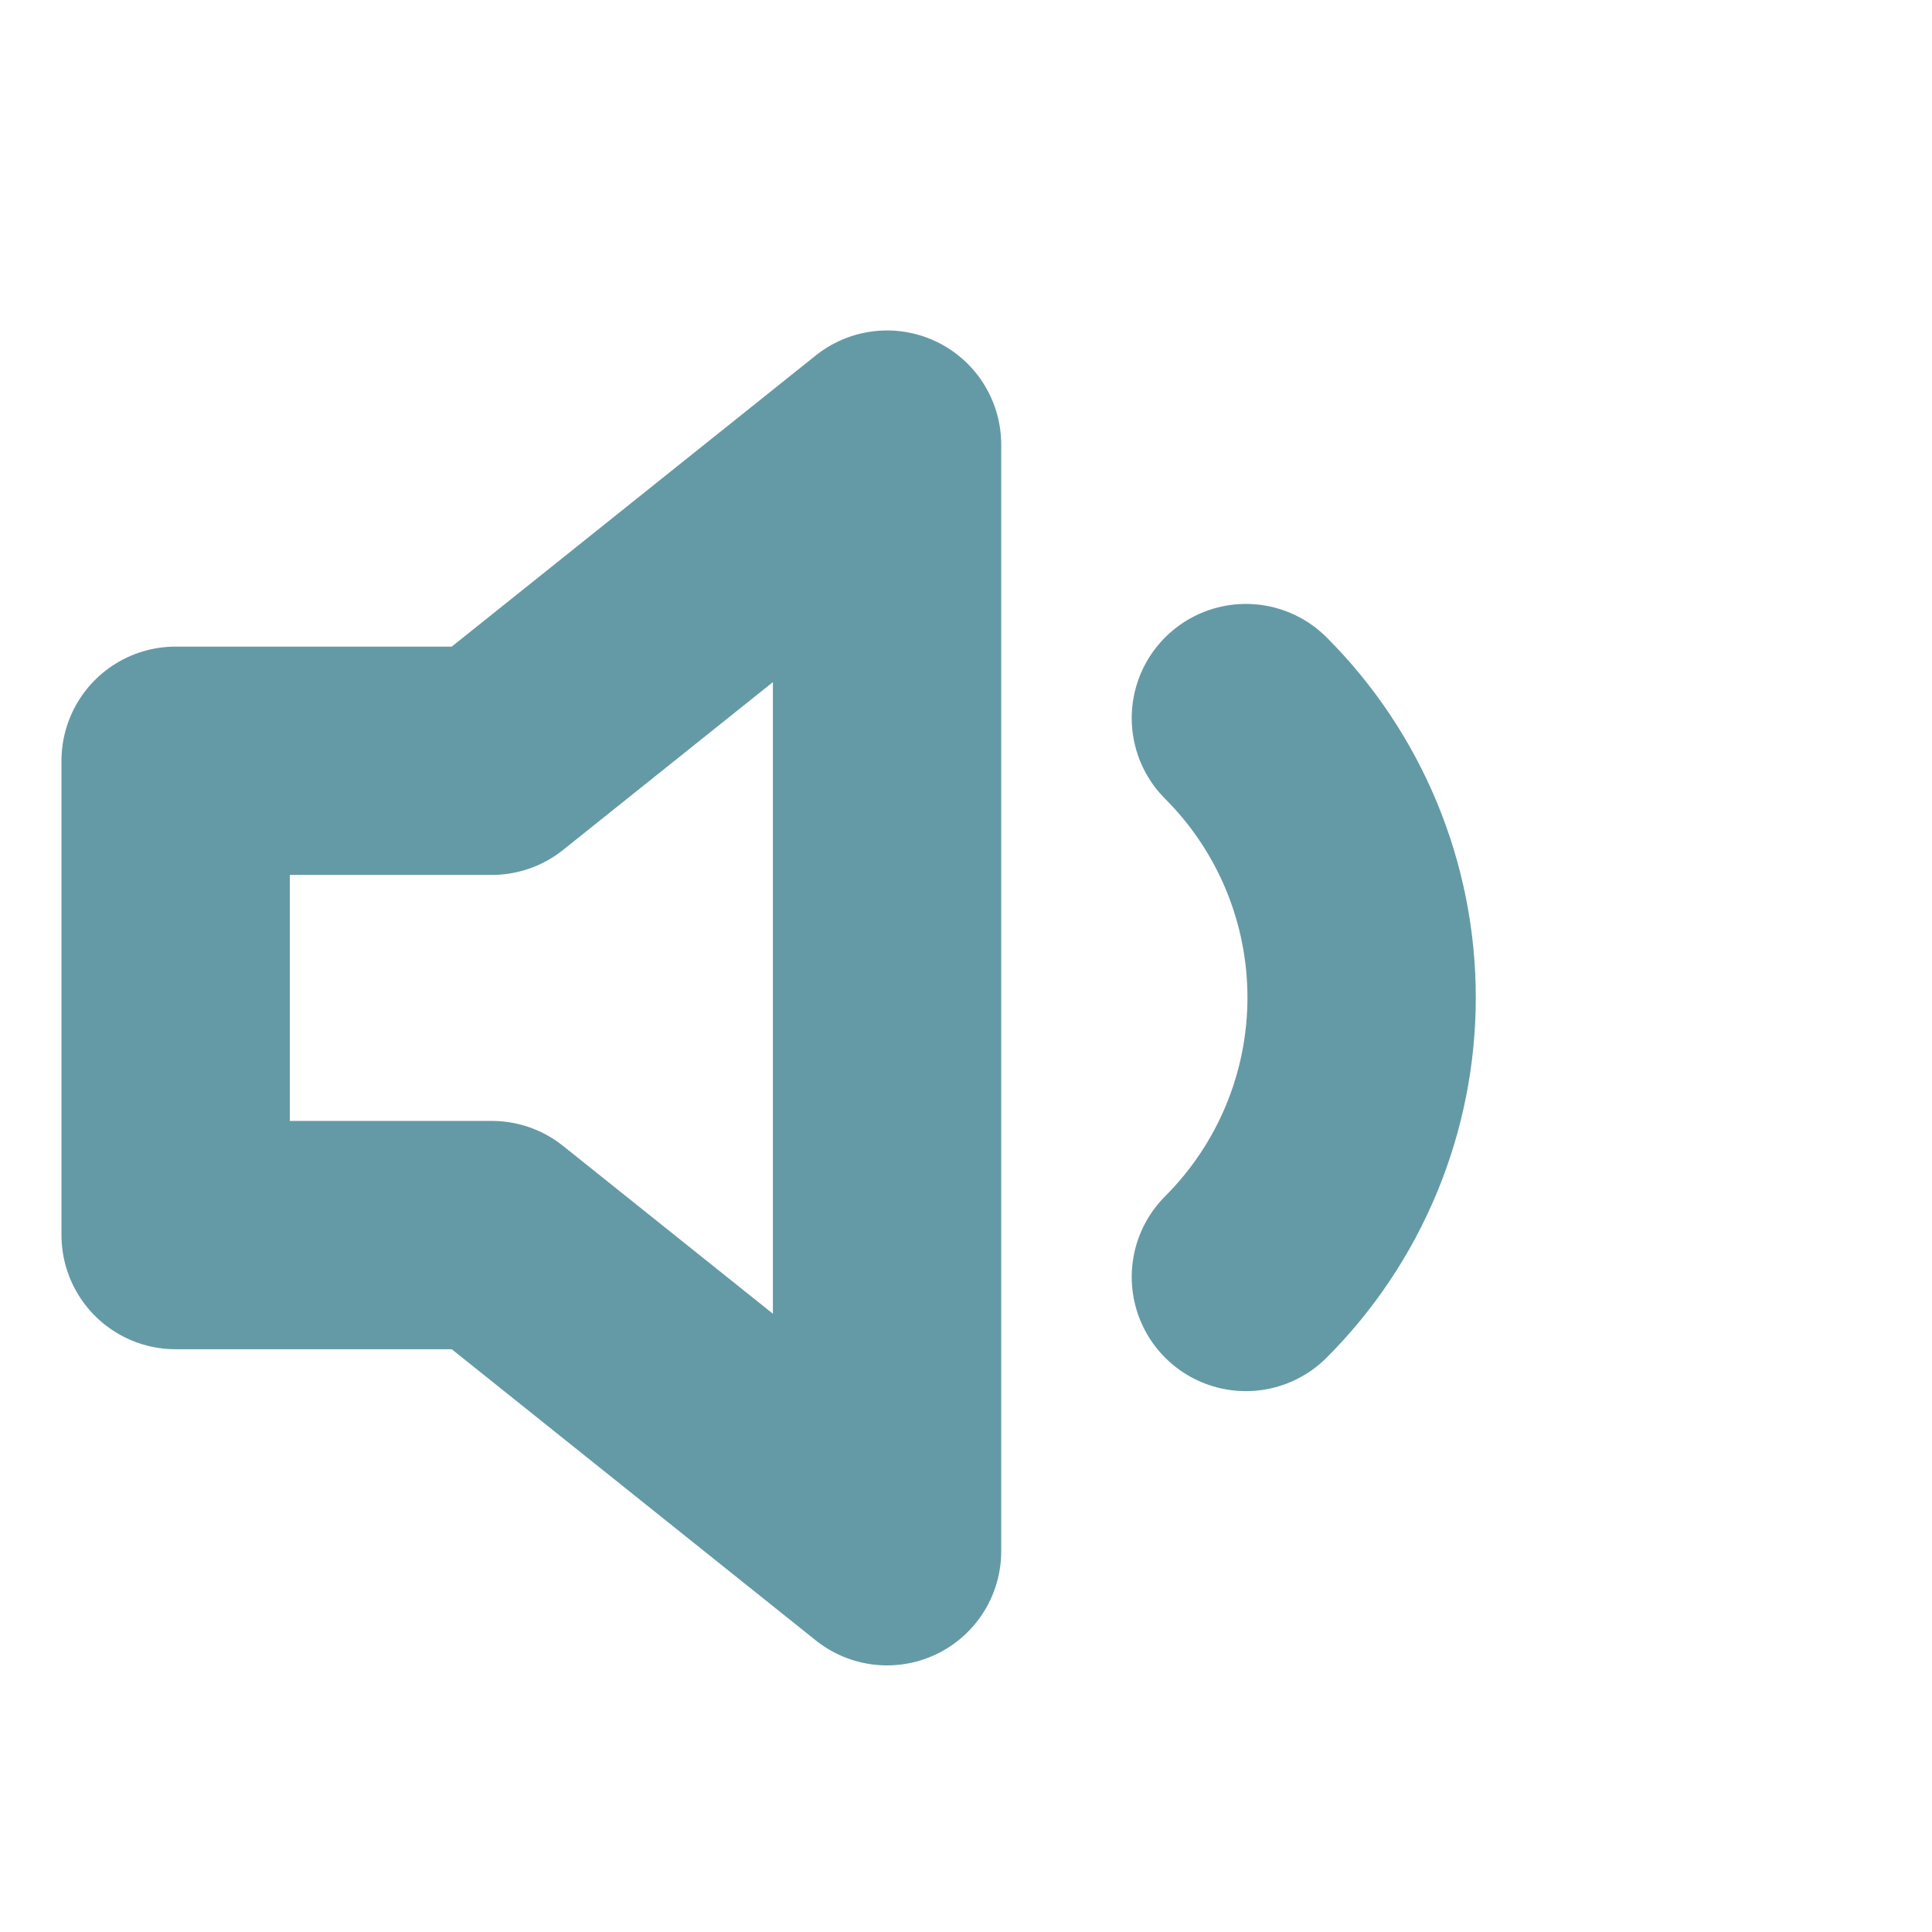
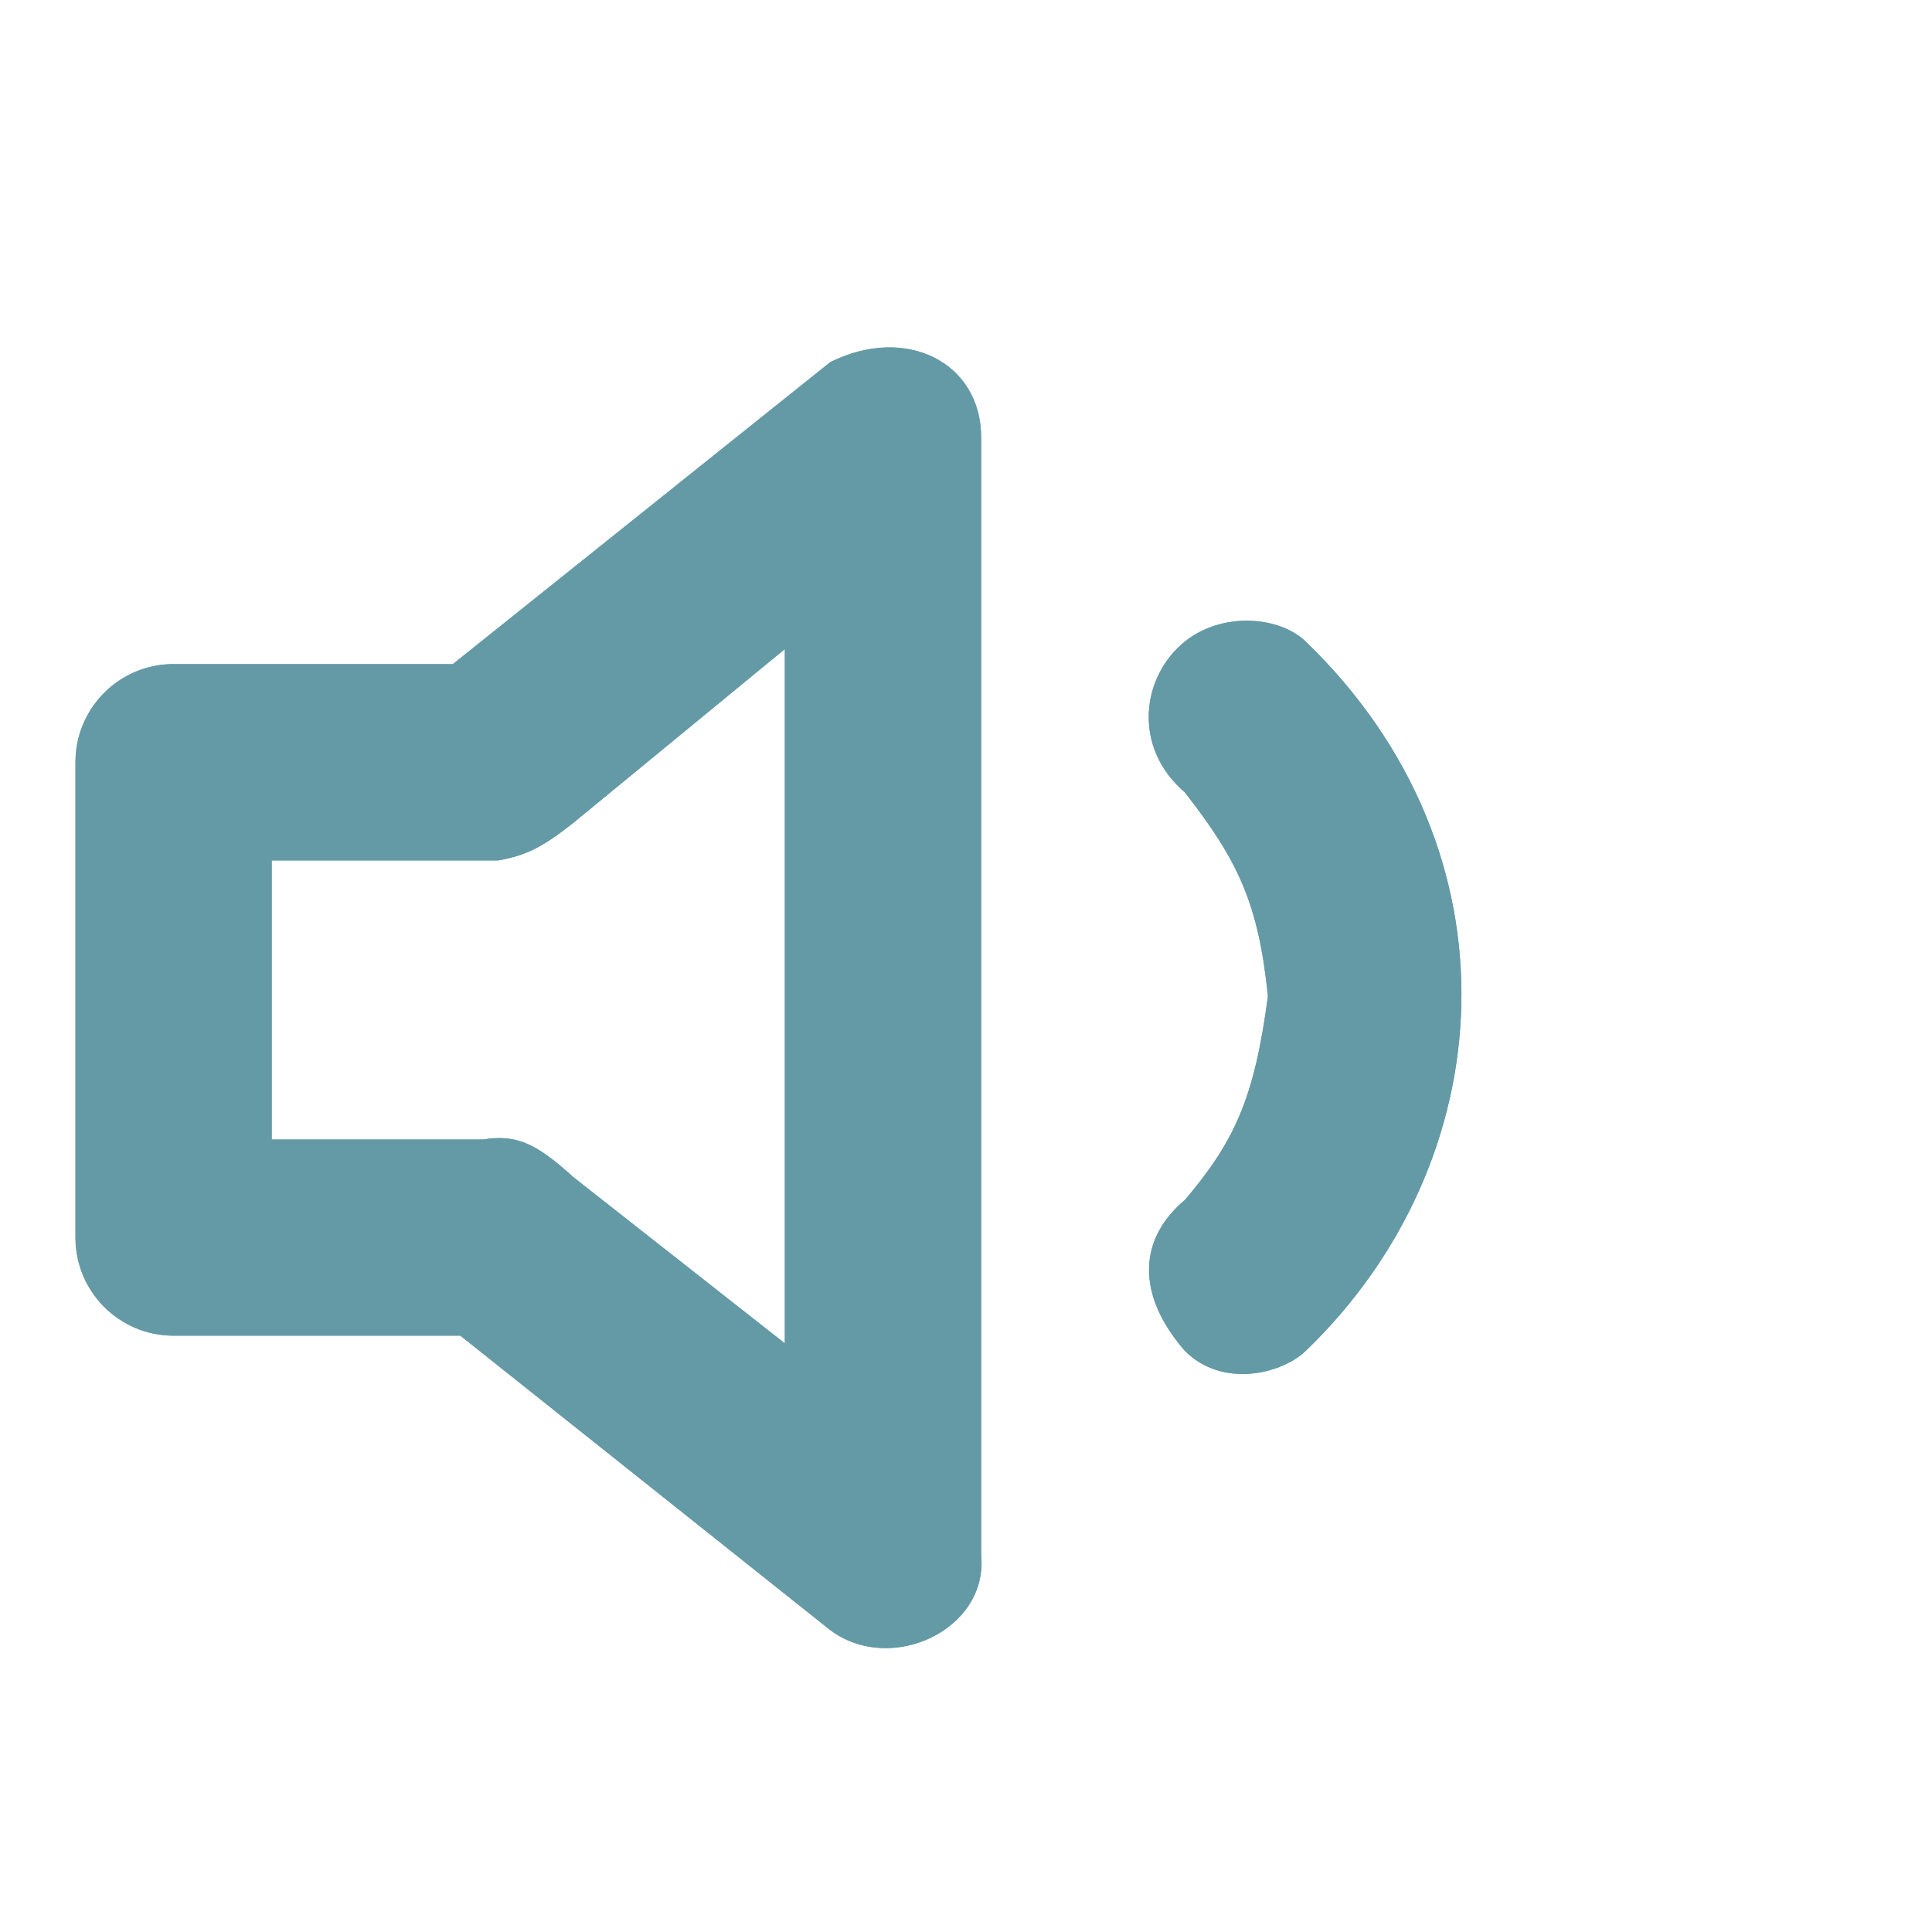
<svg xmlns="http://www.w3.org/2000/svg" width="22" height="22" viewBox="0 0 22 22" fill="none">
-   <path d="M14.187 8.177C15.031 9.021 15.505 10.166 15.505 11.359C15.505 12.553 15.031 13.697 14.187 14.541M10.101 5.063L5.6 8.663H2V14.064H5.6L10.101 17.664V5.063Z" stroke="#649AA6" stroke-width="2.6" stroke-linecap="round" stroke-linejoin="round" />
+   <path fill-rule="evenodd" clip-rule="evenodd" d="M1.977,7.562l3.18,-0l4.297,-3.438c0.859,-0.43 1.719,0 1.719,0.859v12.719c0.086,0.859 -1.031,1.375 -1.719,0.859l-4.211,-3.352h-3.266c-0.617,0 -1.117,-0.5 -1.117,-1.117v-5.414c0,-0.617 0.5,-1.117 1.117,-1.117zM3.094,12.976h2.406c0.392,-0.065 0.619,0.057 1.031,0.43l2.406,1.891v-7.906l-2.406,1.977c-0.362,0.287 -0.549,0.375 -0.859,0.43l-2.578,0z" fill="#649AA6" />
+   <path d="M14.438,11.344c-0.107,-1.058 -0.343,-1.549 -0.945,-2.32c-0.602,-0.516 -0.495,-1.322 0,-1.719c0.43,-0.344 1.079,-0.286 1.375,0c2.492,2.406 2.234,5.93 0,8.078c-0.271,0.261 -0.945,0.43 -1.375,0c-0.573,-0.658 -0.516,-1.289 0,-1.719c0.57,-0.673 0.792,-1.165 0.945,-2.32z" fill="#649AA6" />
+   <path fill-rule="evenodd" clip-rule="evenodd" d="M0.859,8.68c0,-0.617 0.5,-1.117 1.117,-1.117l3.18,-0l4.297,-3.438c0.859,-0.43 1.719,0 1.719,0.859v12.719c0.086,0.859 -1.031,1.375 -1.719,0.859l-4.211,-3.352h-3.266c-0.617,0 -1.117,-0.5 -1.117,-1.117zM14.438,11.344c-0.107,-1.058 -0.343,-1.549 -0.945,-2.32c-0.602,-0.516 -0.495,-1.322 0,-1.719c0.43,-0.344 1.079,-0.286 1.375,0c2.492,2.406 2.234,5.93 0,8.078c-0.271,0.261 -0.945,0.43 -1.375,0c-0.573,-0.658 -0.516,-1.289 0,-1.719c0.57,-0.673 0.792,-1.165 0.945,-2.32zM3.094,12.976h2.406c0.392,-0.065 0.619,0.057 1.031,0.43l2.406,1.891v-7.906l-2.406,1.977c-0.362,0.287 -0.549,0.375 -0.859,0.43l-2.578,0z" fill="#649AA6" />
</svg>
